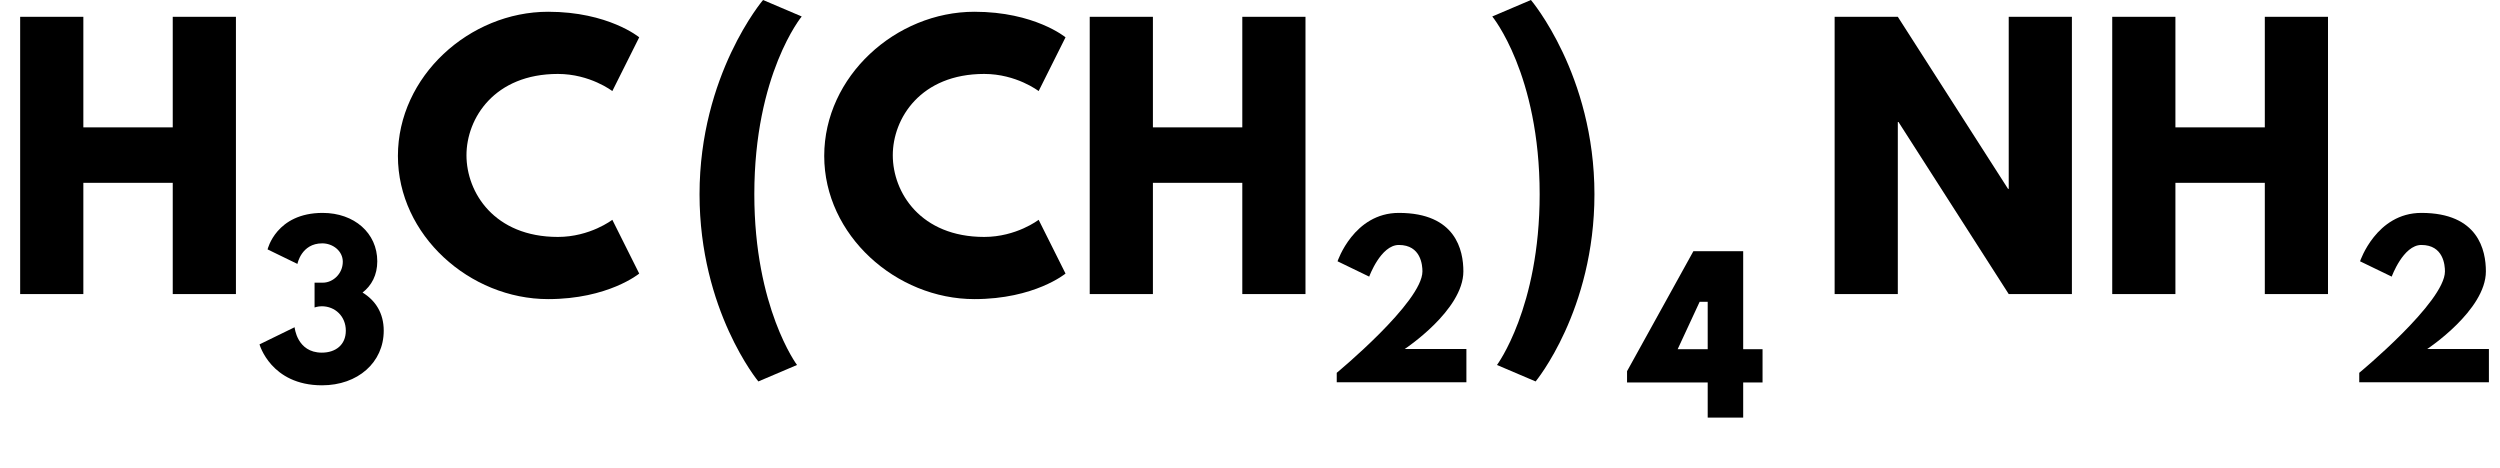
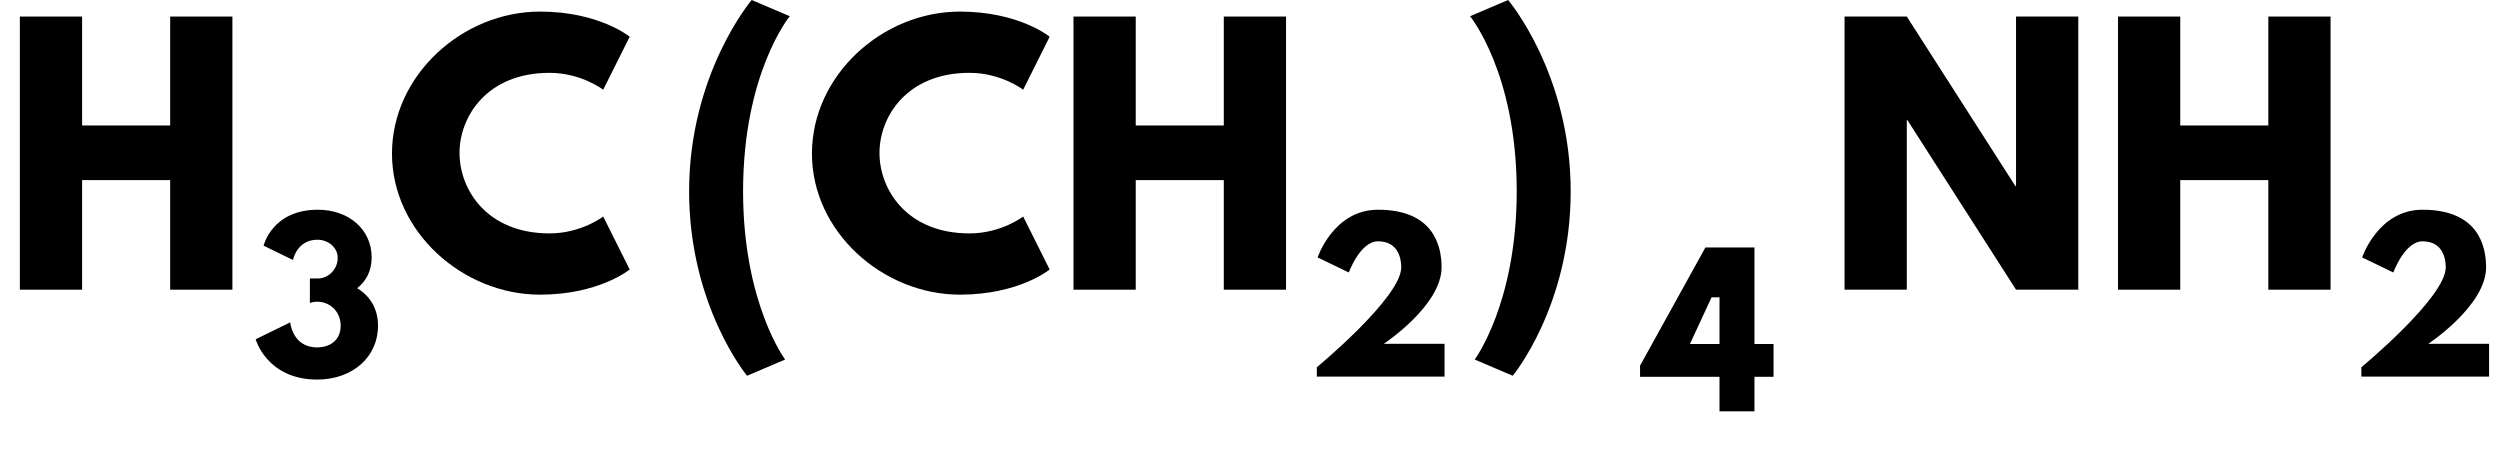
- <svg xmlns="http://www.w3.org/2000/svg" xmlns:xlink="http://www.w3.org/1999/xlink" viewBox="0 0 264.491 49.511" version="1.1" baseProfile="full">
+ <svg xmlns="http://www.w3.org/2000/svg" xmlns:xlink="http://www.w3.org/1999/xlink" viewBox="0 0 268.491 49.511" version="1.1" baseProfile="full">
  <defs>
    <path id="HussarBoldWeb-H" d="M248 331v-331h-188v825h188v-329h266v329h188v-825h-188v331h-266z" />
    <path id="HussarBoldWeb-three" d="M205 587l-148 72s42 181 273 181c157 0 271 -100 271 -240c0 -68 -28 -120 -73 -155c64 -39 105 -102 105 -189c0 -158 -129 -271 -306 -271c-254 0 -310 203 -310 203l174 85s11 -126 135 -126c69 0 119 39 119 109c0 71 -53 121 -119 121c-20 0 -36 -6 -36 -6v123h41  c50 0 99 44 99 104c0 53 -49 91 -102 91c-104 0 -123 -102 -123 -102z" />
    <path id="HussarBoldWeb-C" d="M499 170c96 0 162 51 162 51l80 -160s-92 -76 -271 -76c-233 0 -447 190 -447 426c0 237 213 429 447 429c179 0 271 -76 271 -76l-80 -160s-66 51 -162 51c-189 0 -272 -132 -272 -242c0 -111 83 -243 272 -243z" />
    <path id="HussarBoldWeb-two" d="M363 681c-90 0 -147 -157 -147 -157l-157 76s80 240 304 240c283 0 320 -186 320 -290c0 -193 -291 -385 -291 -385h306v-165h-643v47s425 351 425 503c0 30 -7 131 -117 131z" />
    <path id="HussarBoldWeb-parenleft" d="M345 -211l-115 -49s-175 211 -175 557c0 356 189 578 189 578l115 -49s-141 -171 -141 -529c0 -338 127 -508 127 -508z" />
    <path id="HussarBoldWeb-parenright" d="M173 -260l-115 49s127 170 127 508c0 358 -141 529 -141 529l115 49s189 -222 189 -578c0 -346 -175 -557 -175 -557z" />
    <path id="HussarBoldWeb-four" d="M646 825v-486h96v-165h-96v-174h-176v174h-400v56l329 595h247zM470 574h-40l-109 -235h149v235z" />
    <path id="HussarBoldWeb-N" d="M248 512v-512h-188v825h188l328 -512h2v512h188v-825h-188l-328 512h-2z" />
  </defs>
  <use xlink:href="#HussarBoldWeb-H" transform="matrix(0.03555556 0 0 -0.03555556 0 31.11111)" fill="black" />
  <use xlink:href="#HussarBoldWeb-three" transform="matrix(0.02133333 0 0 -0.02133333 27.09333 40.44444)" fill="black" />
  <use xlink:href="#HussarBoldWeb-C" transform="matrix(0.03555556 0 0 -0.03555556 41.28 31.11111)" fill="black" />
  <use xlink:href="#HussarBoldWeb-C" transform="matrix(0.03555556 0 0 -0.03555556 86.38222 31.11111)" fill="black" />
  <use xlink:href="#HussarBoldWeb-H" transform="matrix(0.03555556 0 0 -0.03555556 113.1556 31.11111)" fill="black" />
  <use xlink:href="#HussarBoldWeb-two" transform="matrix(0.02133333 0 0 -0.02133333 140.2489 40.44444)" fill="black" />
  <use xlink:href="#HussarBoldWeb-parenleft" transform="matrix(0.03555556 0 0 -0.03555556 72.05333 31.11111)" fill="black" />
  <use xlink:href="#HussarBoldWeb-parenright" transform="matrix(0.03555556 0 0 -0.03555556 156.3129 31.11111)" fill="black" />
-   <use xlink:href="#HussarBoldWeb-four" transform="matrix(0.02133333 0 0 -0.02133333 170.6418 44.17778)" fill="black" />
-   <use xlink:href="#HussarBoldWeb-N" transform="matrix(0.03555556 0 0 -0.03555556 191.9644 31.11111)" fill="black" />
-   <use xlink:href="#HussarBoldWeb-H" transform="matrix(0.03555556 0 0 -0.03555556 221.3333 31.11111)" fill="black" />
-   <use xlink:href="#HussarBoldWeb-two" transform="matrix(0.02133333 0 0 -0.02133333 248.4267 40.44444)" fill="black" />
+   <use xlink:href="#HussarBoldWeb-four" transform="matrix(0.02133333 0 0 -0.02133333 174.6418 44.17778)" fill="black" />
+   <use xlink:href="#HussarBoldWeb-N" transform="matrix(0.03555556 0 0 -0.03555556 195.9644 31.11111)" fill="black" />
+   <use xlink:href="#HussarBoldWeb-H" transform="matrix(0.03555556 0 0 -0.03555556 225.3333 31.11111)" fill="black" />
+   <use xlink:href="#HussarBoldWeb-two" transform="matrix(0.02133333 0 0 -0.02133333 252.4267 40.44444)" fill="black" />
</svg>
